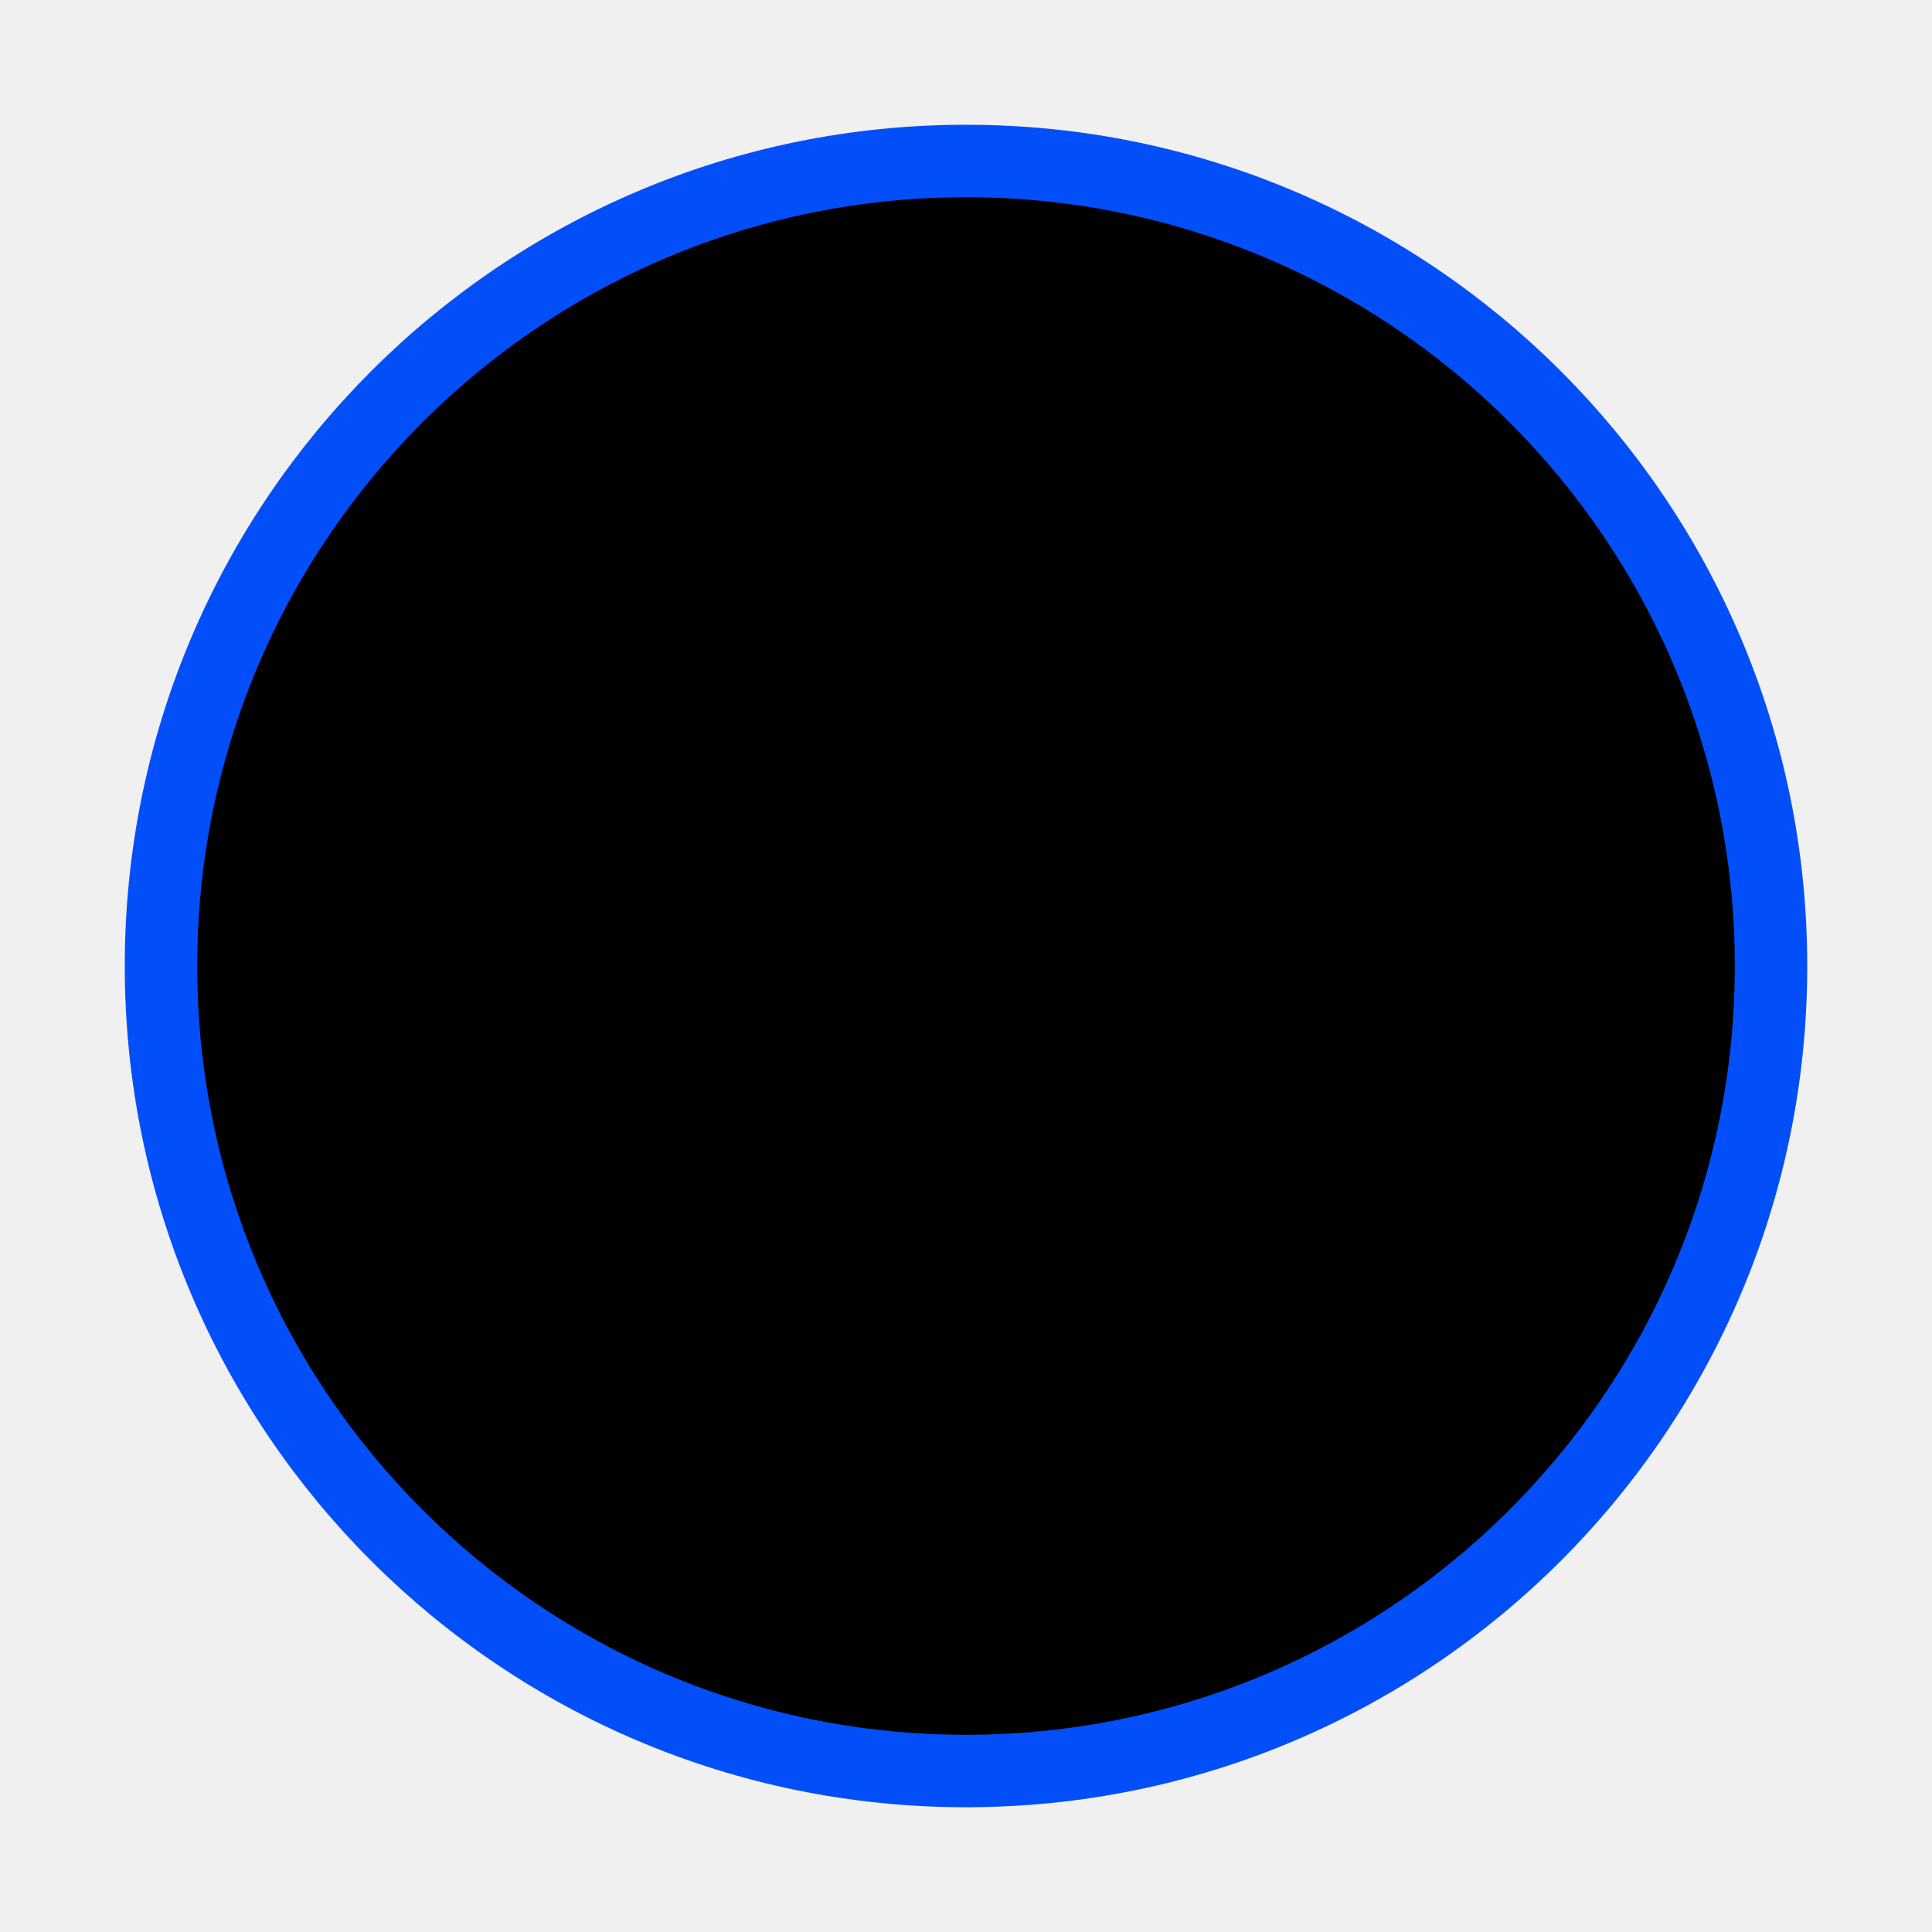
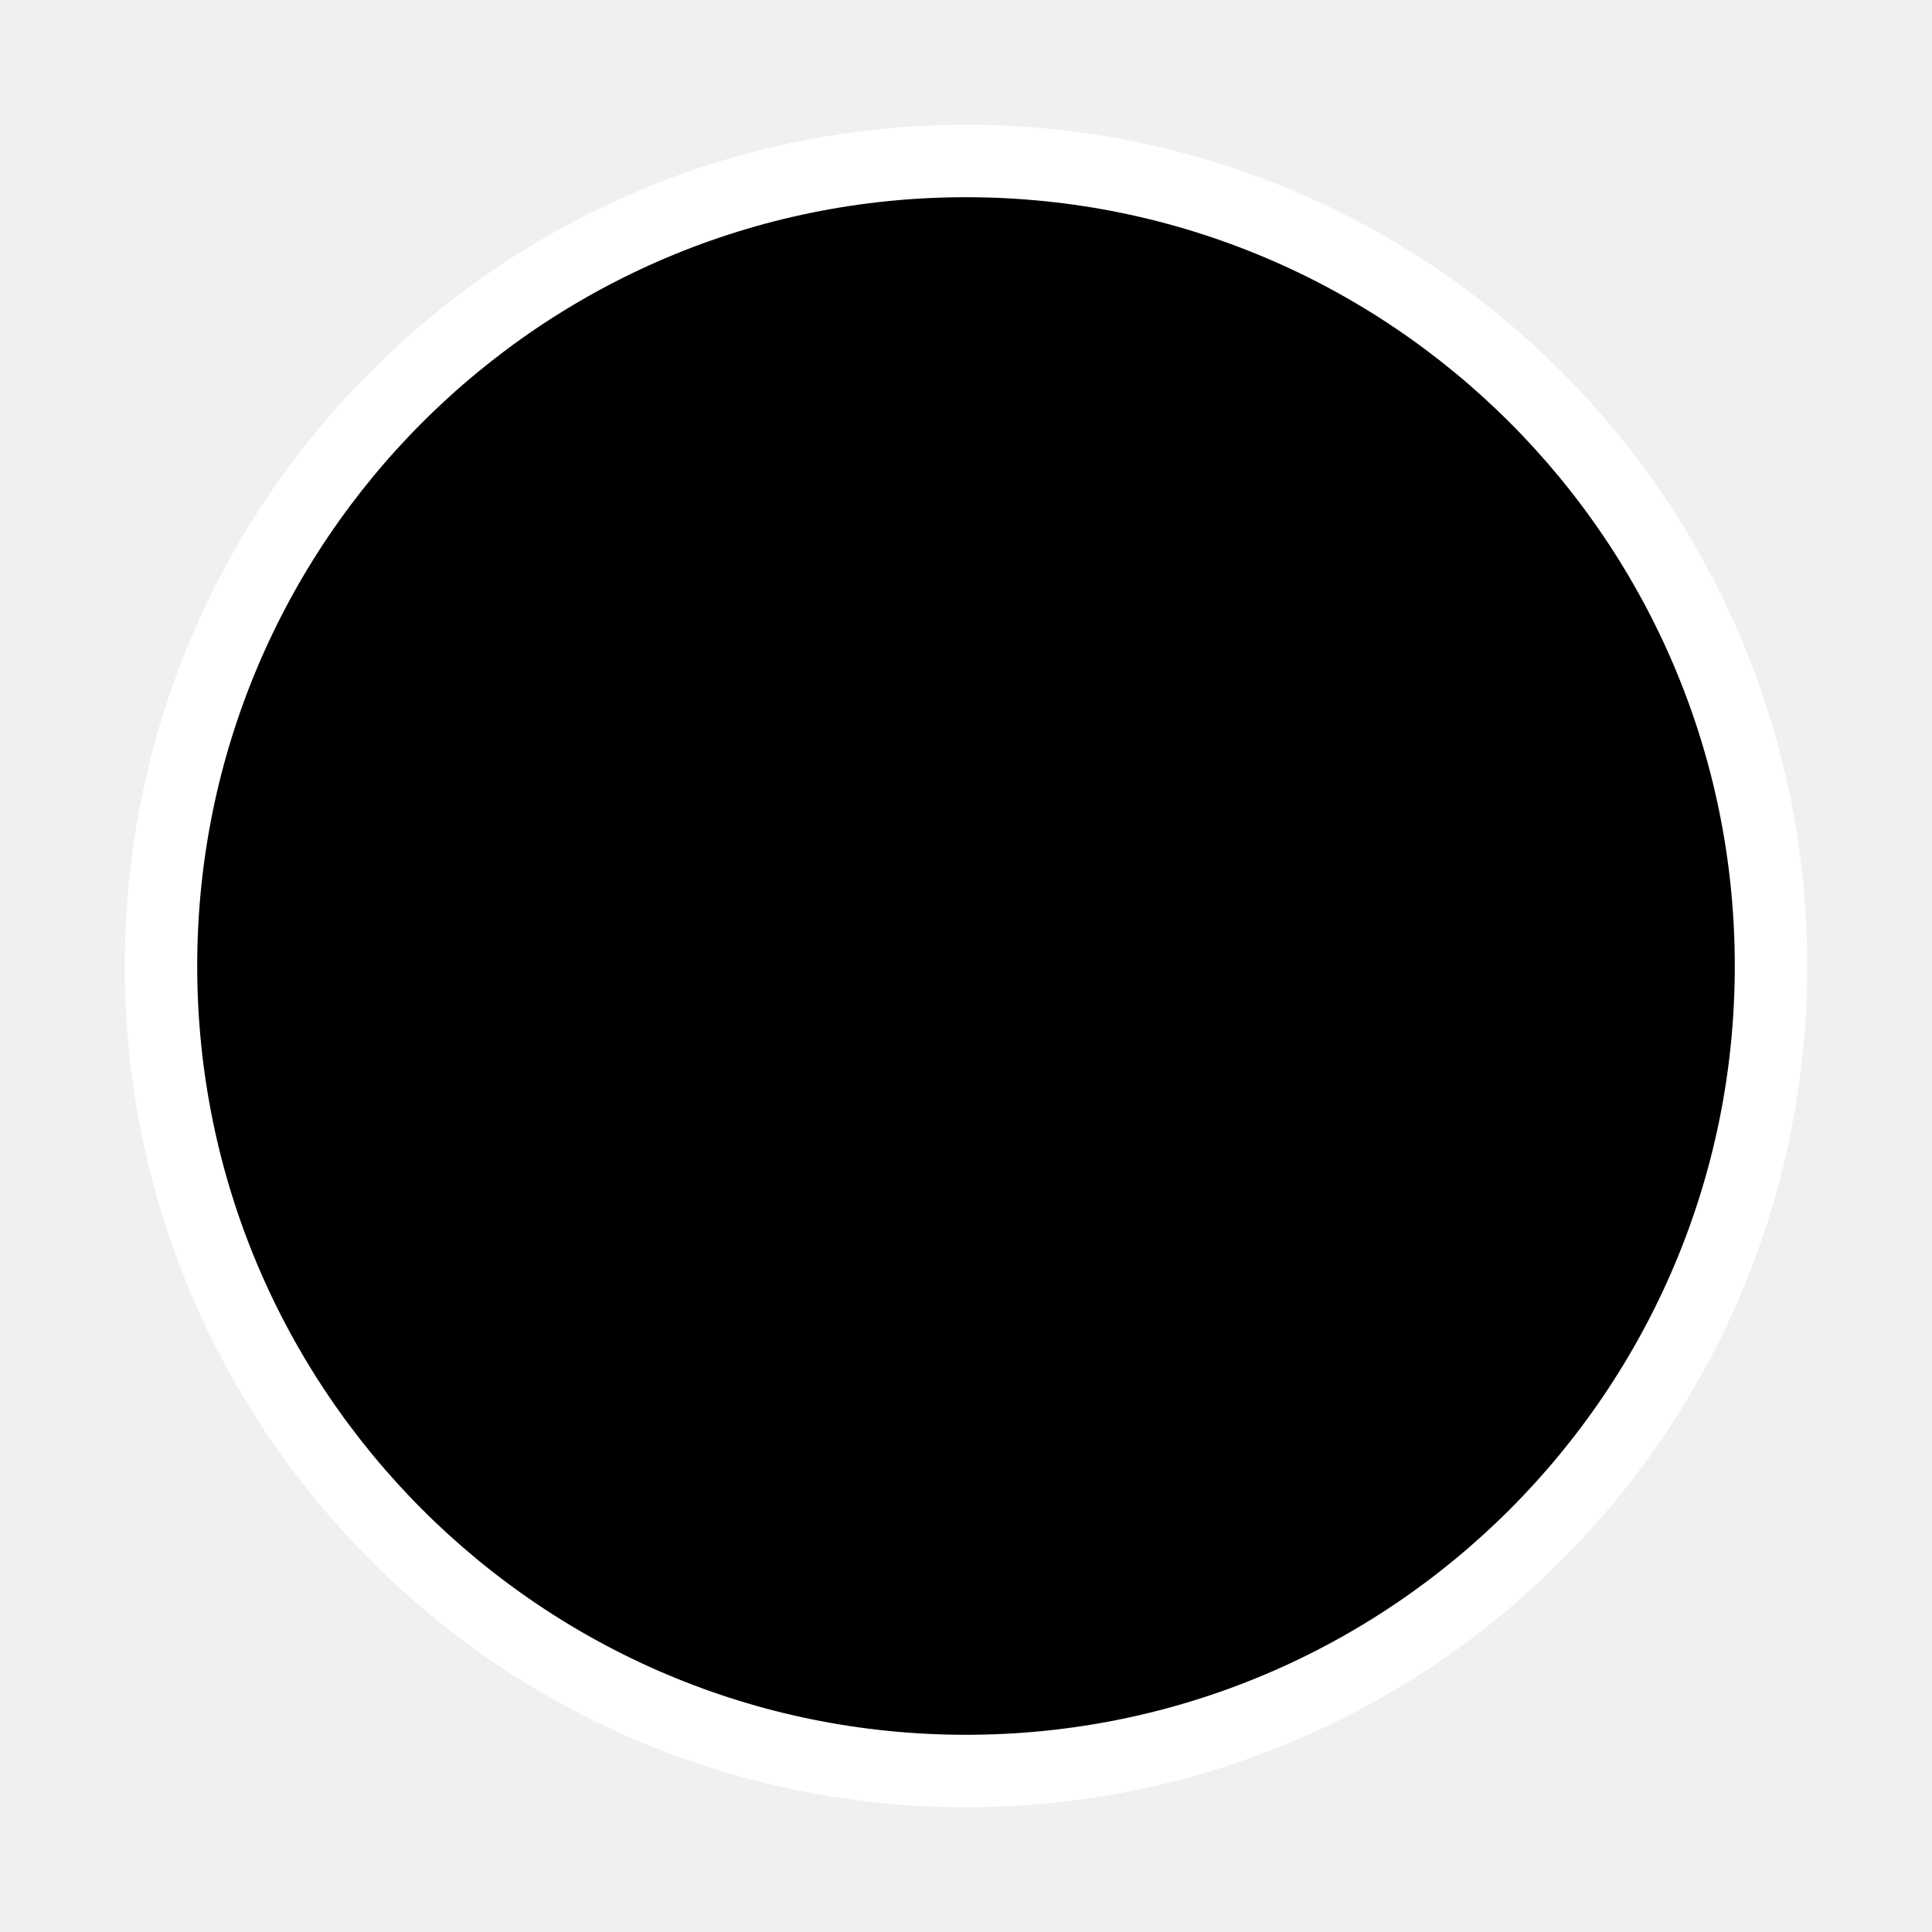
<svg xmlns="http://www.w3.org/2000/svg" width="40" height="40" viewBox="0 0 40 40">
-   <path d="M20 36.667C29.205 36.667 36.667 29.205 36.667 20C36.667 10.795 29.205 3.333 20 3.333C10.795 3.333 3.333 10.795 3.333 20C3.333 29.205 10.795 36.667 20 36.667Z" stroke="#024FFA" stroke-width="1.5" stroke-miterlimit="10" stroke-linecap="round" stroke-linejoin="round" />
+   <path d="M20 36.667C29.205 36.667 36.667 29.205 36.667 20C36.667 10.795 29.205 3.333 20 3.333C10.795 3.333 3.333 10.795 3.333 20C3.333 29.205 10.795 36.667 20 36.667Z" stroke="#FFFFFF" stroke-width="1.5" stroke-miterlimit="10" stroke-linecap="round" stroke-linejoin="round" />
  <path d="M22.1 25.883L16.233 20L22.1 14.117" />
</svg>
